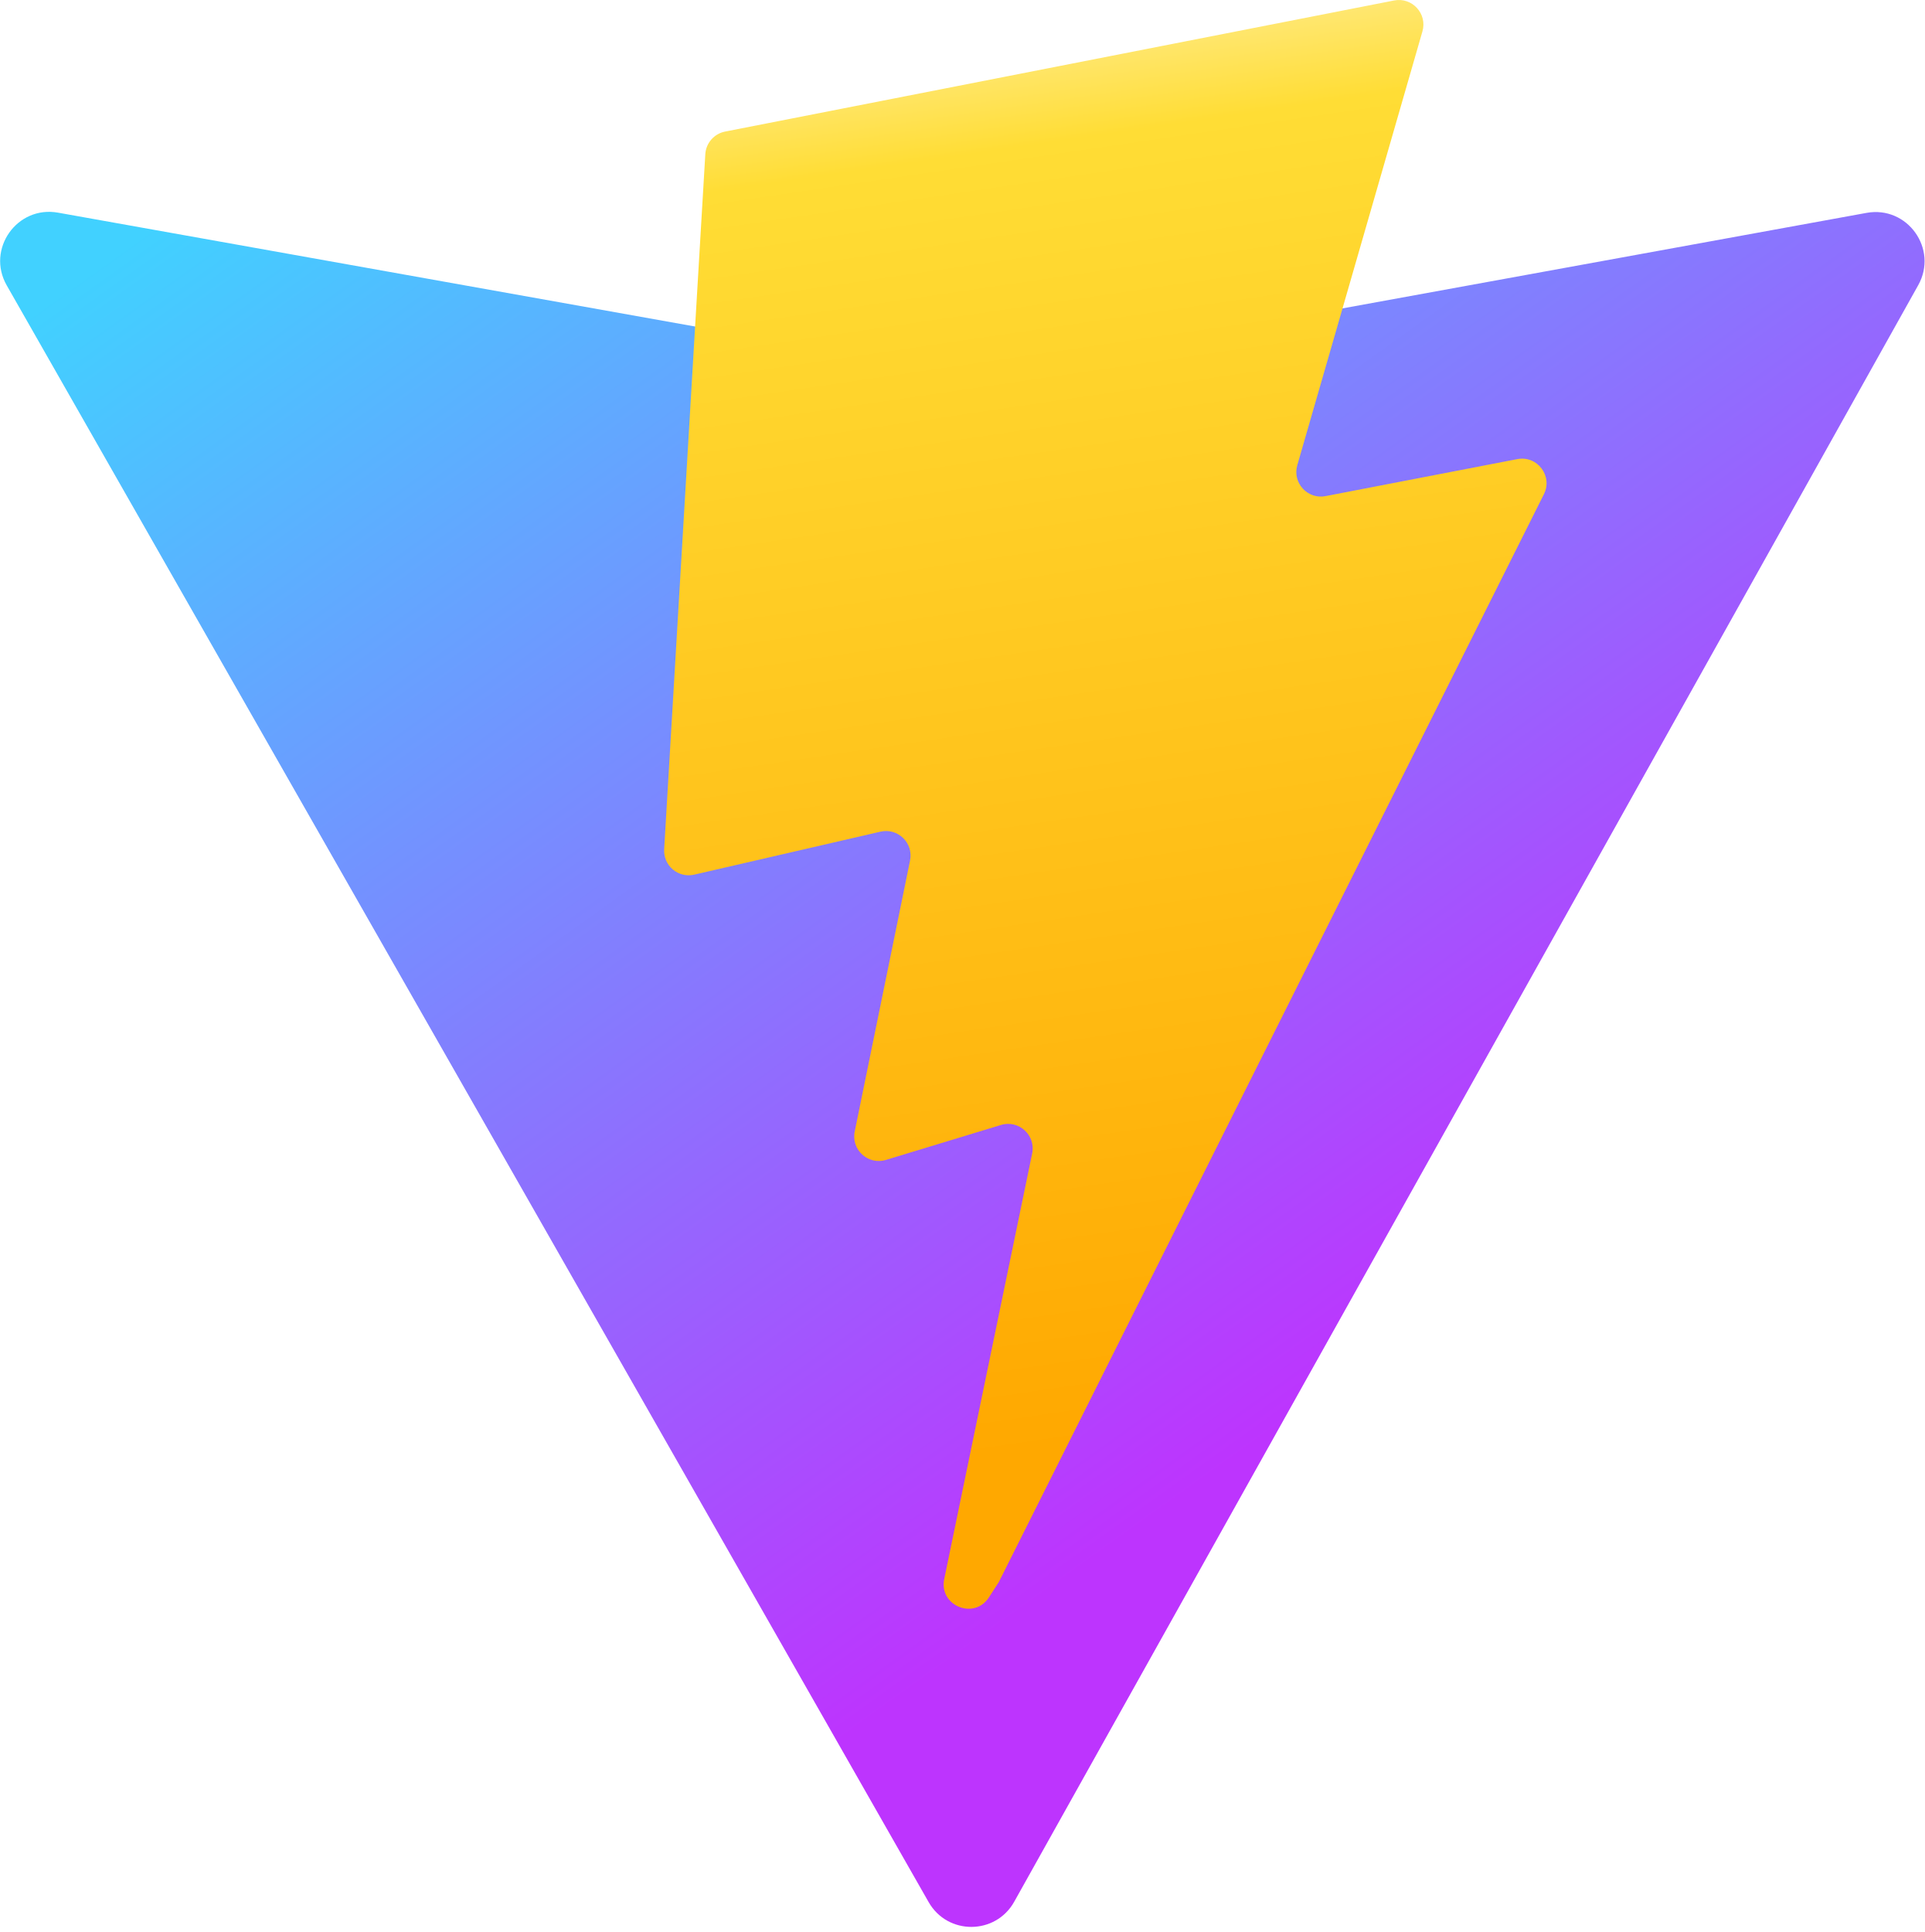
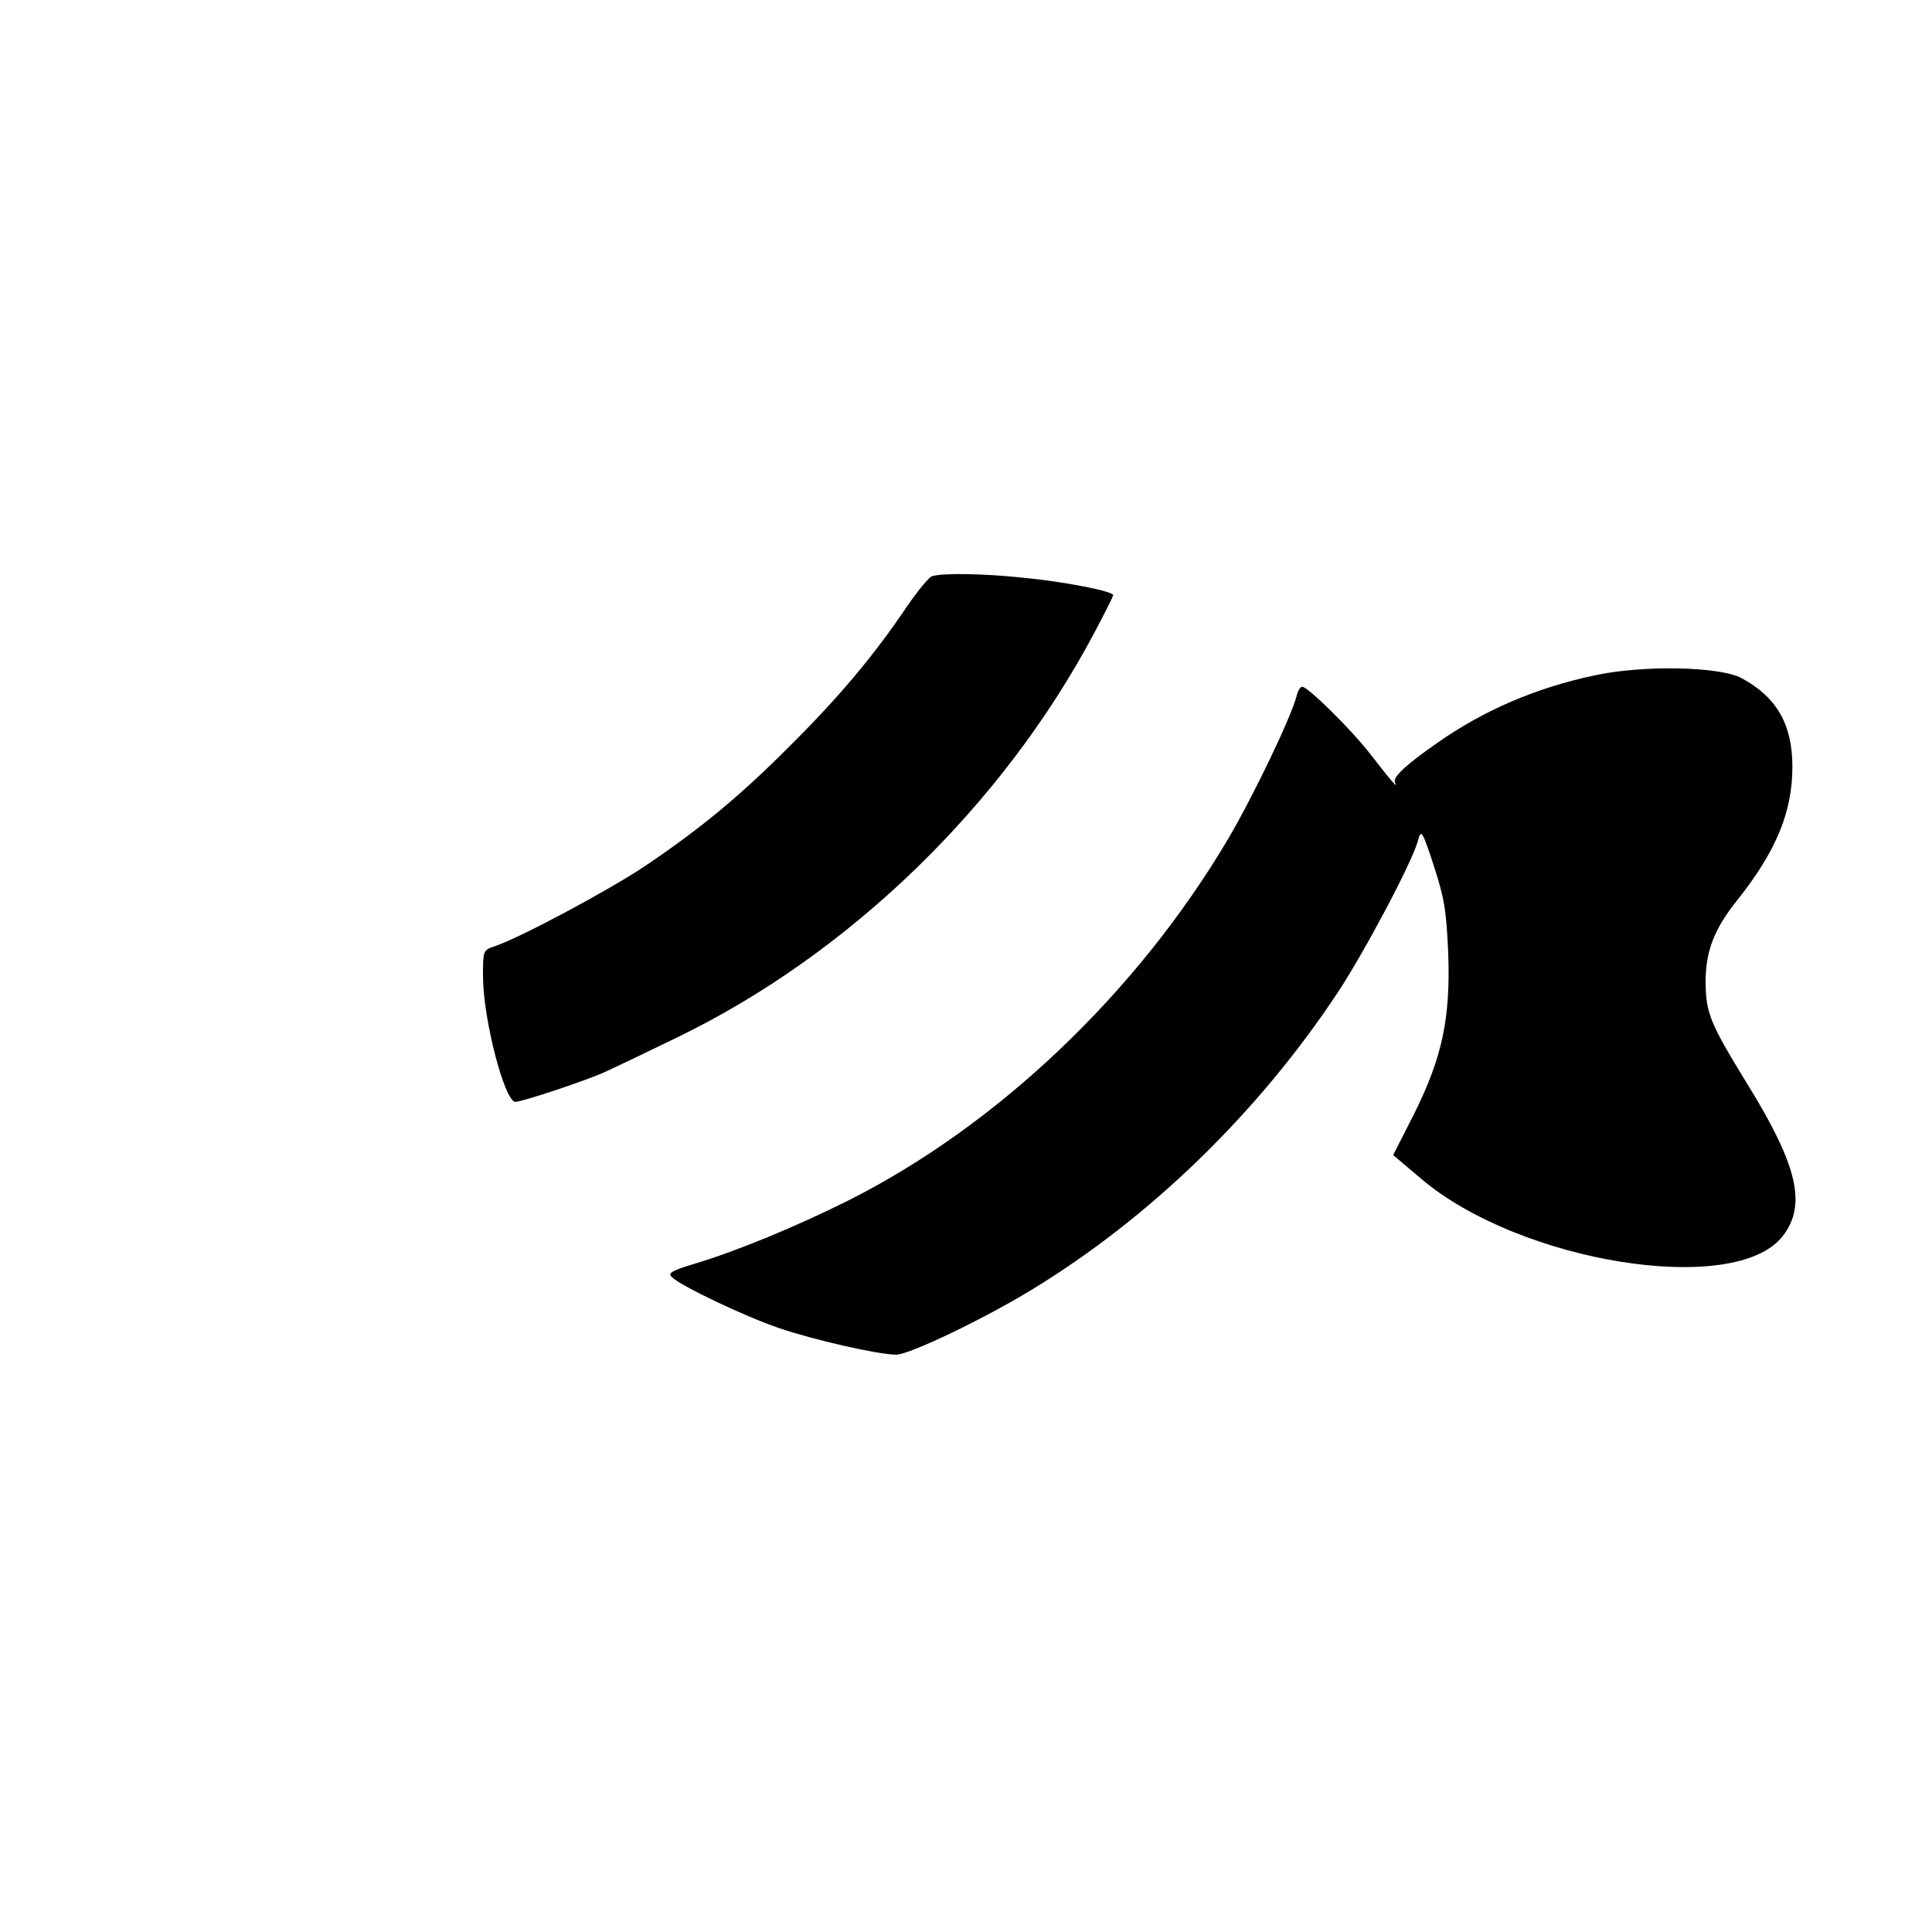
- <svg xmlns="http://www.w3.org/2000/svg" aria-hidden="true" role="img" class="iconify iconify--logos" width="31.88" height="32" preserveAspectRatio="xMidYMid meet" viewBox="0 0 256 257">
-   <defs>
-     <linearGradient id="IconifyId1813088fe1fbc01fb466" x1="-.828%" x2="57.636%" y1="7.652%" y2="78.411%">
-       <stop offset="0%" stop-color="#41D1FF" />
-       <stop offset="100%" stop-color="#BD34FE" />
-     </linearGradient>
-     <linearGradient id="IconifyId1813088fe1fbc01fb467" x1="43.376%" x2="50.316%" y1="2.242%" y2="89.03%">
-       <stop offset="0%" stop-color="#FFEA83" />
-       <stop offset="8.333%" stop-color="#FFDD35" />
-       <stop offset="100%" stop-color="#FFA800" />
-     </linearGradient>
-   </defs>
-   <path fill="url(#IconifyId1813088fe1fbc01fb466)" d="M255.153 37.938L134.897 252.976c-2.483 4.44-8.862 4.466-11.382.048L.875 37.958c-2.746-4.814 1.371-10.646 6.827-9.67l120.385 21.517a6.537 6.537 0 0 0 2.322-.004l117.867-21.483c5.438-.991 9.574 4.796 6.877 9.62Z" />
-   <path fill="url(#IconifyId1813088fe1fbc01fb467)" d="M185.432.063L96.44 17.501a3.268 3.268 0 0 0-2.634 3.014l-5.474 92.456a3.268 3.268 0 0 0 3.997 3.378l24.777-5.718c2.318-.535 4.413 1.507 3.936 3.838l-7.361 36.047c-.495 2.426 1.782 4.5 4.151 3.78l15.304-4.649c2.372-.72 4.652 1.36 4.15 3.788l-11.698 56.621c-.732 3.542 3.979 5.473 5.943 2.437l1.313-2.028l72.516-144.72c1.215-2.423-.88-5.186-3.54-4.672l-25.505 4.922c-2.396.462-4.435-1.77-3.759-4.114l16.646-57.705c.677-2.35-1.37-4.583-3.769-4.113Z" />
+ <svg xmlns="http://www.w3.org/2000/svg" version="1.0" width="512pt" height="512pt" viewBox="0 0 512 512" preserveAspectRatio="xMidYMid meet">
+   <g transform="translate(0,512) scale(0.1,-0.1)" fill="#000000" stroke="none">
+     <path d="M2470 3593 c-8 -2 -38 -39 -67 -81 -86 -128 -181 -241 -308 -367 -134 -135 -241 -223 -390 -323 -95 -63 -323 -185 -392 -209 -33 -11 -33 -11 -33 -80 0 -112 57 -333 86 -333 18 0 192 58 239 80 22 10 106 50 186 89 458 221 865 615 1108 1072 28 53 51 98 51 102 0 10 -131 36 -239 46 -102 11 -212 13 -241 4z" />
+     <path d="M4225 3330 c-155 -33 -292 -92 -415 -178 -85 -59 -121 -93 -113 -106 10 -19 -11 5 -65 75 -52 67 -166 179 -181 179 -5 0 -12 -11 -15 -25 -14 -55 -116 -268 -183 -381 -241 -406 -610 -757 -1006 -956 -138 -69 -296 -134 -406 -167 -63 -19 -72 -25 -60 -36 24 -23 189 -102 282 -134 90 -31 264 -71 312 -71 35 0 233 95 359 172 314 191 601 470 812 789 71 108 198 347 212 402 8 30 11 27 42 -68 28 -87 33 -118 38 -232 6 -173 -16 -276 -92 -428 l-54 -106 72 -61 c263 -225 837 -316 961 -153 63 82 39 186 -93 400 -100 163 -111 189 -112 271 0 83 22 142 86 221 101 128 144 231 144 351 0 113 -42 185 -135 235 -58 31 -262 35 -390 7z" />
+   </g>
</svg>
